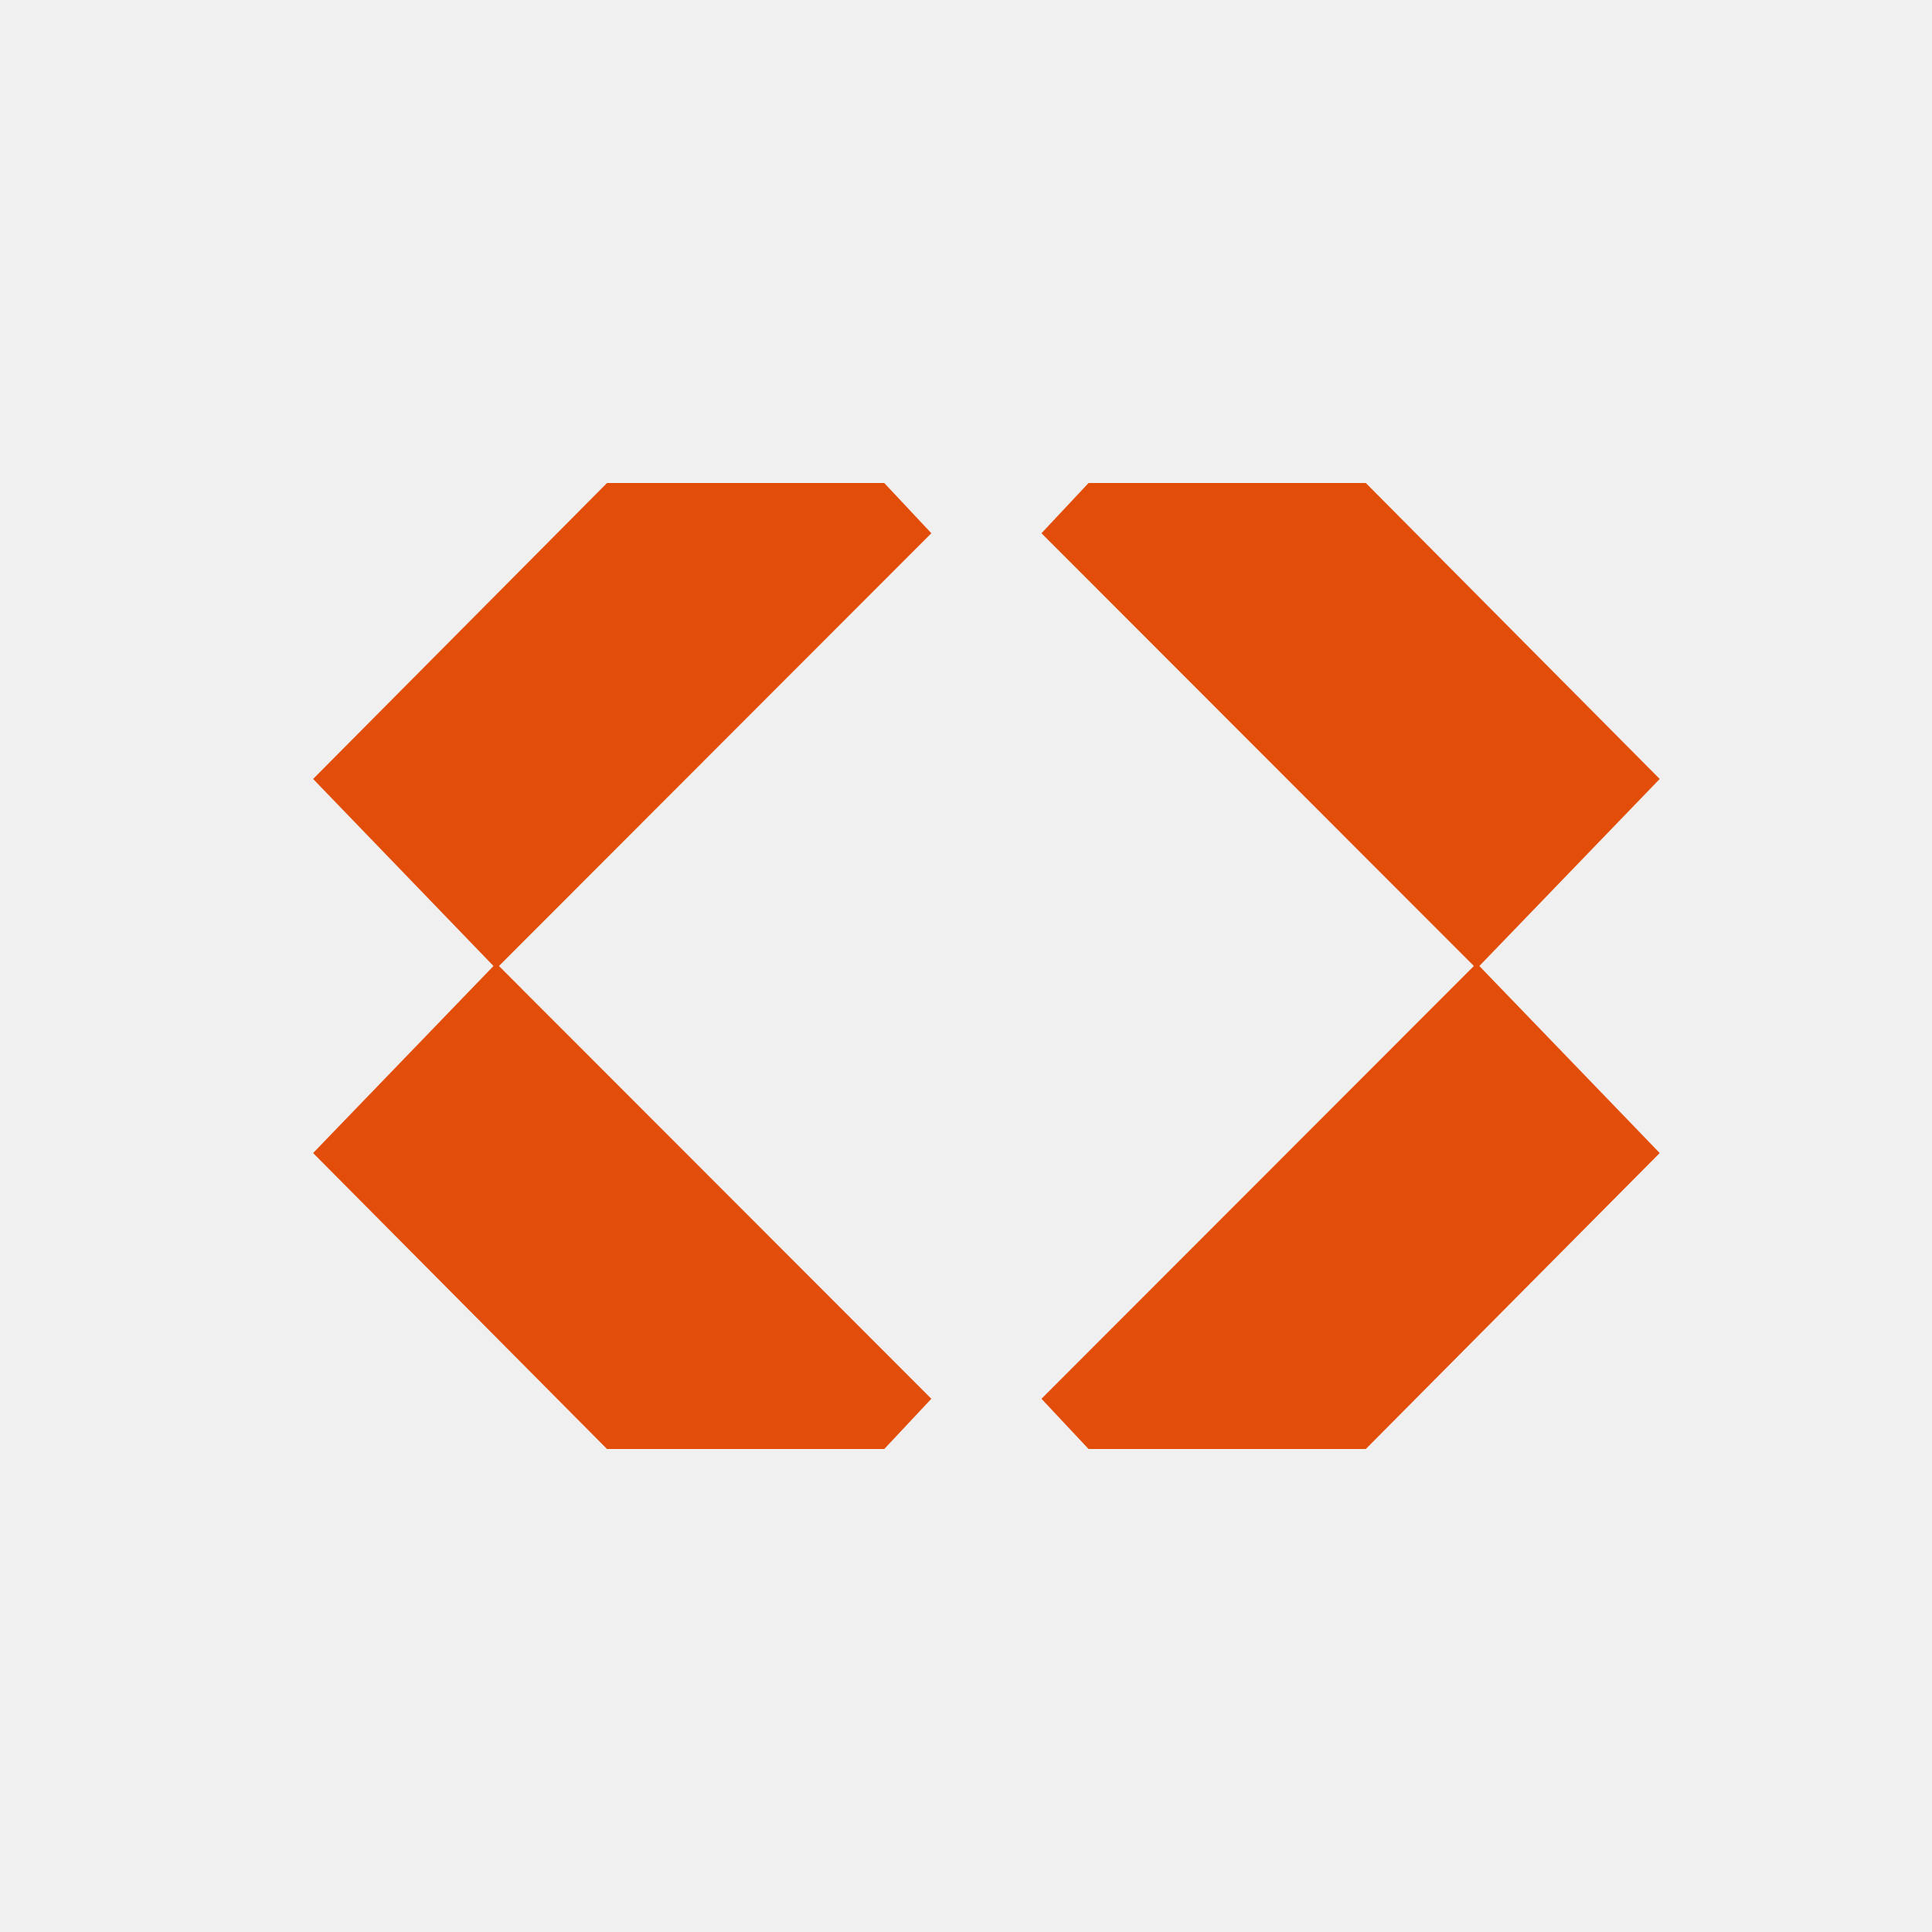
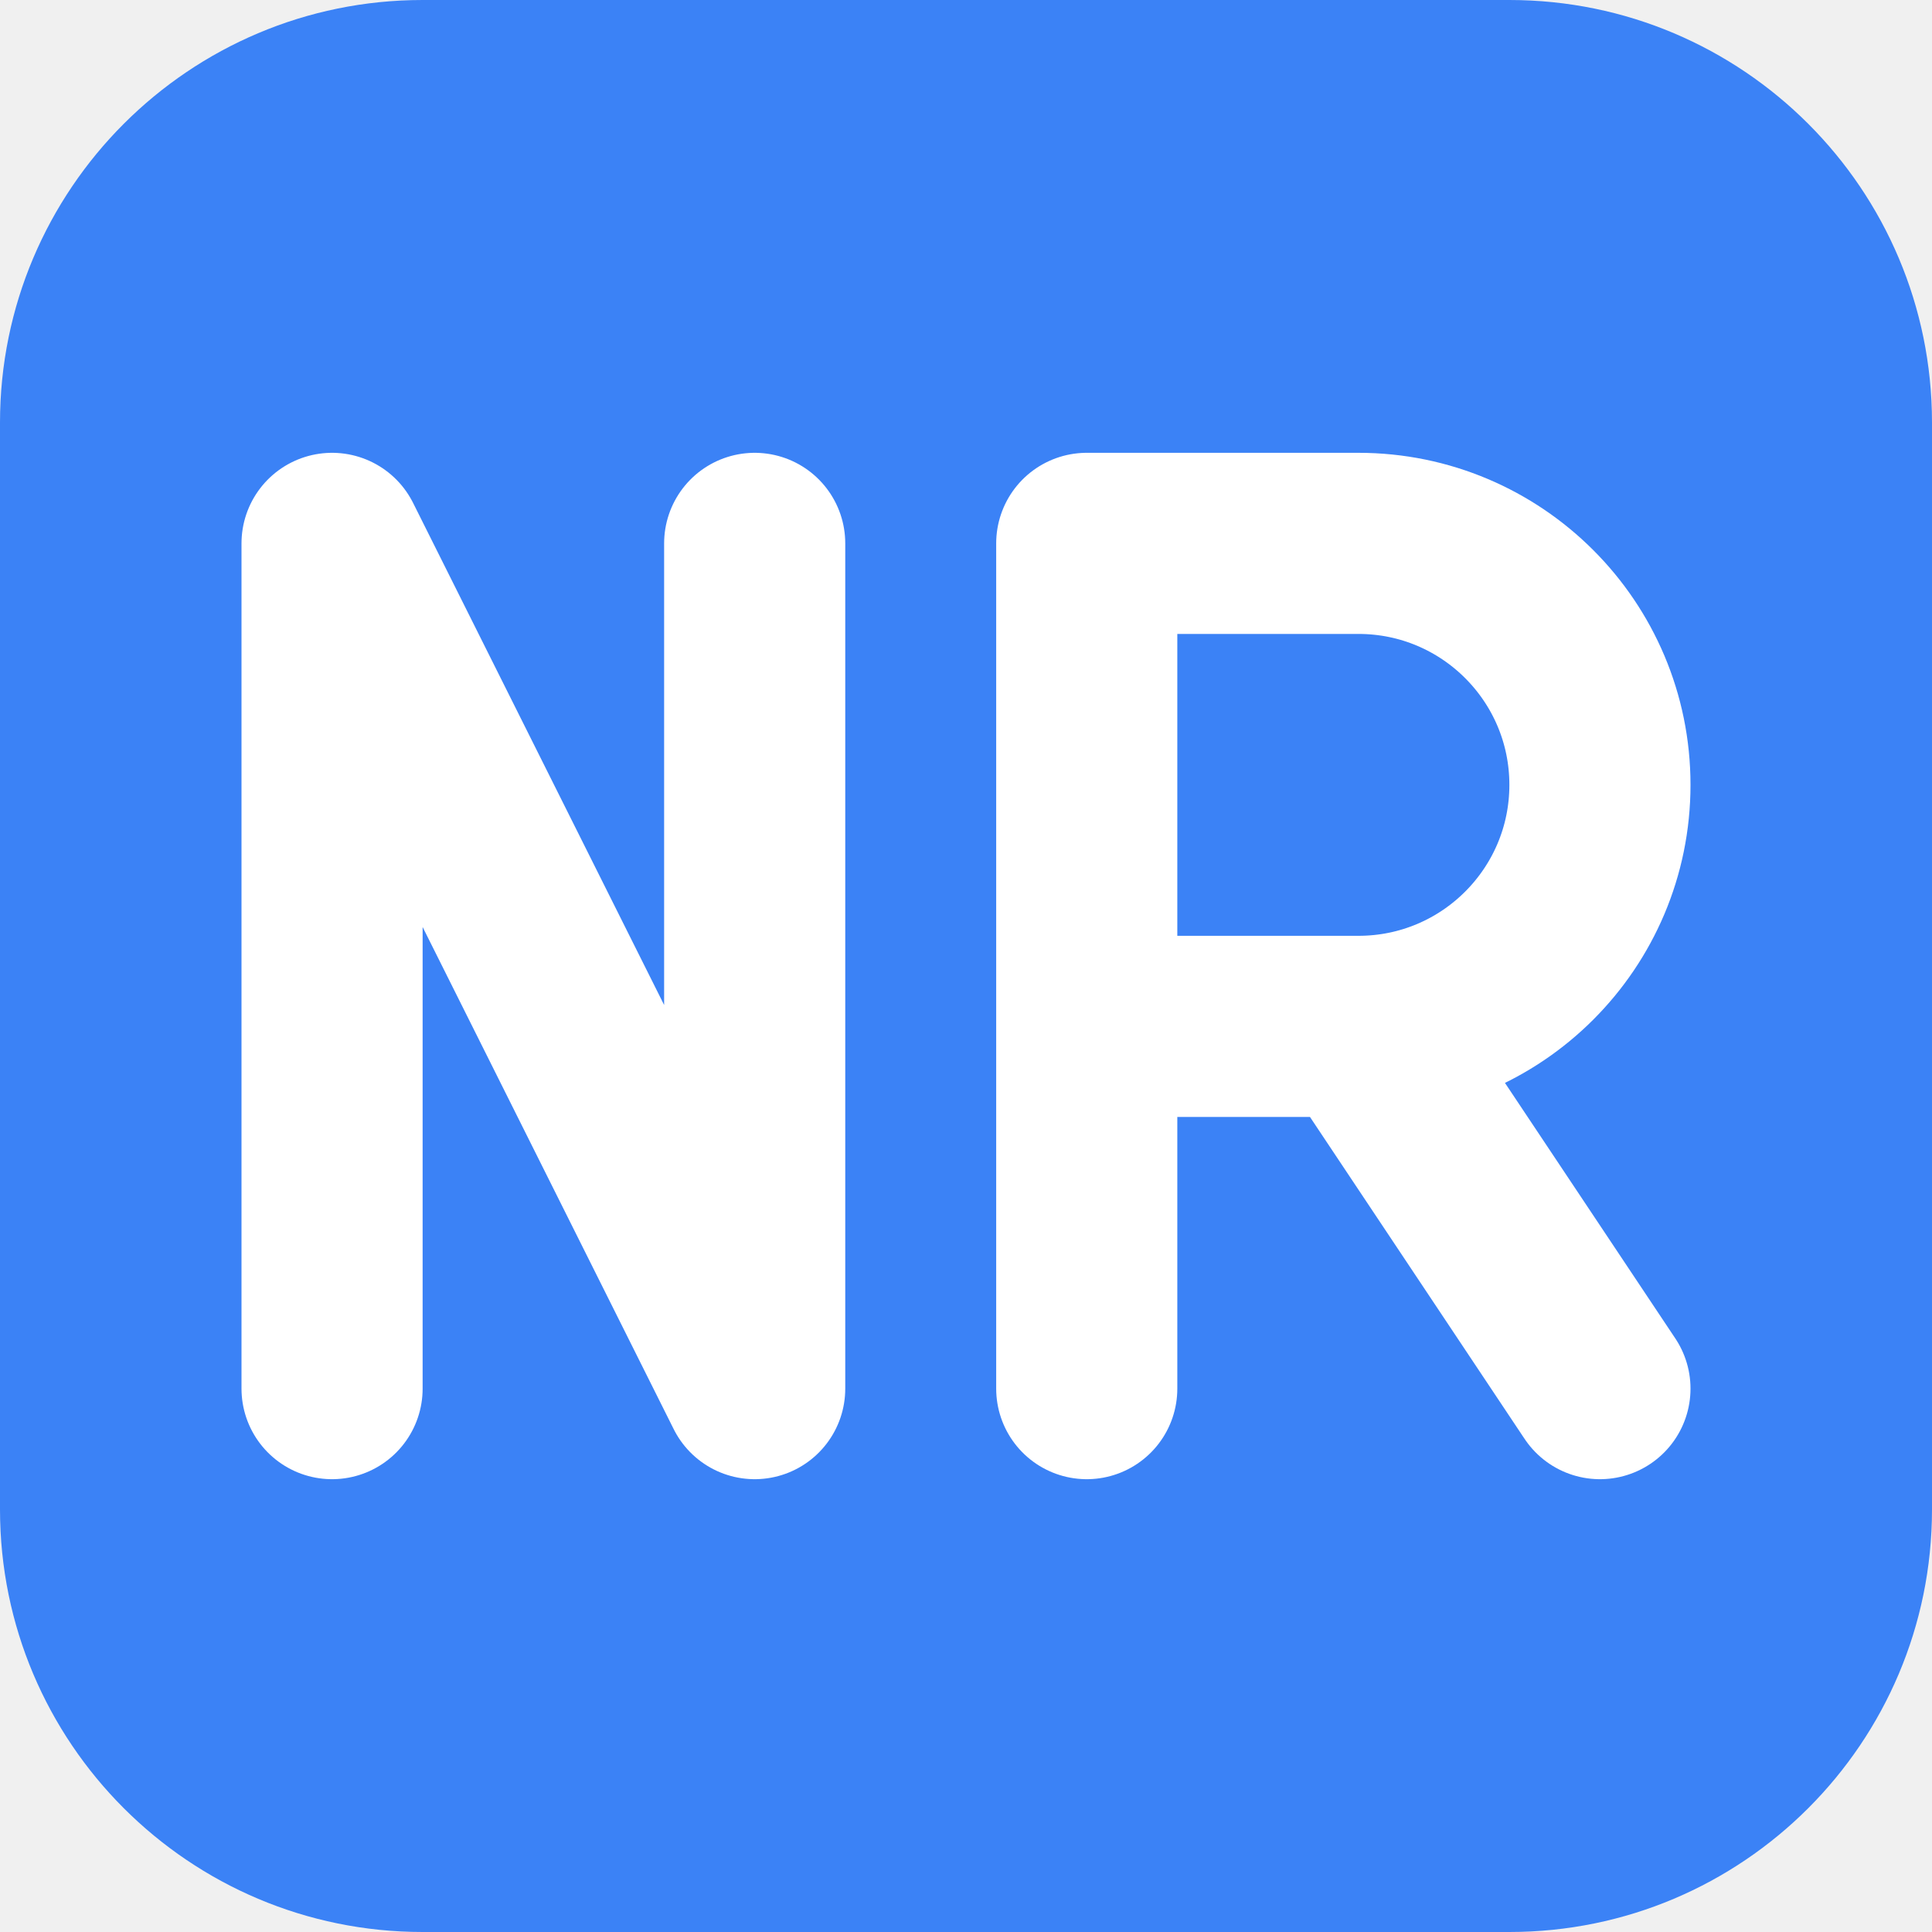
- <svg xmlns="http://www.w3.org/2000/svg" viewBox="0 0 16 16" fill="currentColor" width="16" height="16">
+ <svg xmlns="http://www.w3.org/2000/svg" viewBox="0 0 32 32" width="32" height="32">
  <style>
-         path { fill: #E34D0A; }
-         @media (prefers-color-scheme: dark) {
-             path { fill: #F7CC16; }
-         }
-     </style>
-   <path d="M5.027 12L2.593 9.549L4.109 7.977L7.713 11.584L7.323 12H5.027Z" />
-   <path d="M5.027 4L2.593 6.451L4.109 8.023L7.713 4.416L7.323 4H5.027Z" />
-   <path d="M11.311 12L13.745 9.549L12.229 7.977L8.625 11.584L9.015 12H11.311Z" />
-   <path d="M11.311 4L13.745 6.451L12.229 8.023L8.625 4.416L9.015 4H11.311Z" />
+     rect { fill: #3B82F6; }
+     path { stroke: #FFFFFF; }
+     @media (prefers-color-scheme: dark) {
+       rect { fill: #60A5FA; }
+       path { stroke: #1C1C24; }
+     }
+   </style>
+   <rect width="32" height="32" rx="7" />
+   <path d="M5.5 23V9l7 14V9M18 23V9h4.5a4 4 0 0 1 0 8H18m4.5 0 4 6" fill="none" stroke-width="3" stroke-linecap="round" stroke-linejoin="round" />
</svg>
